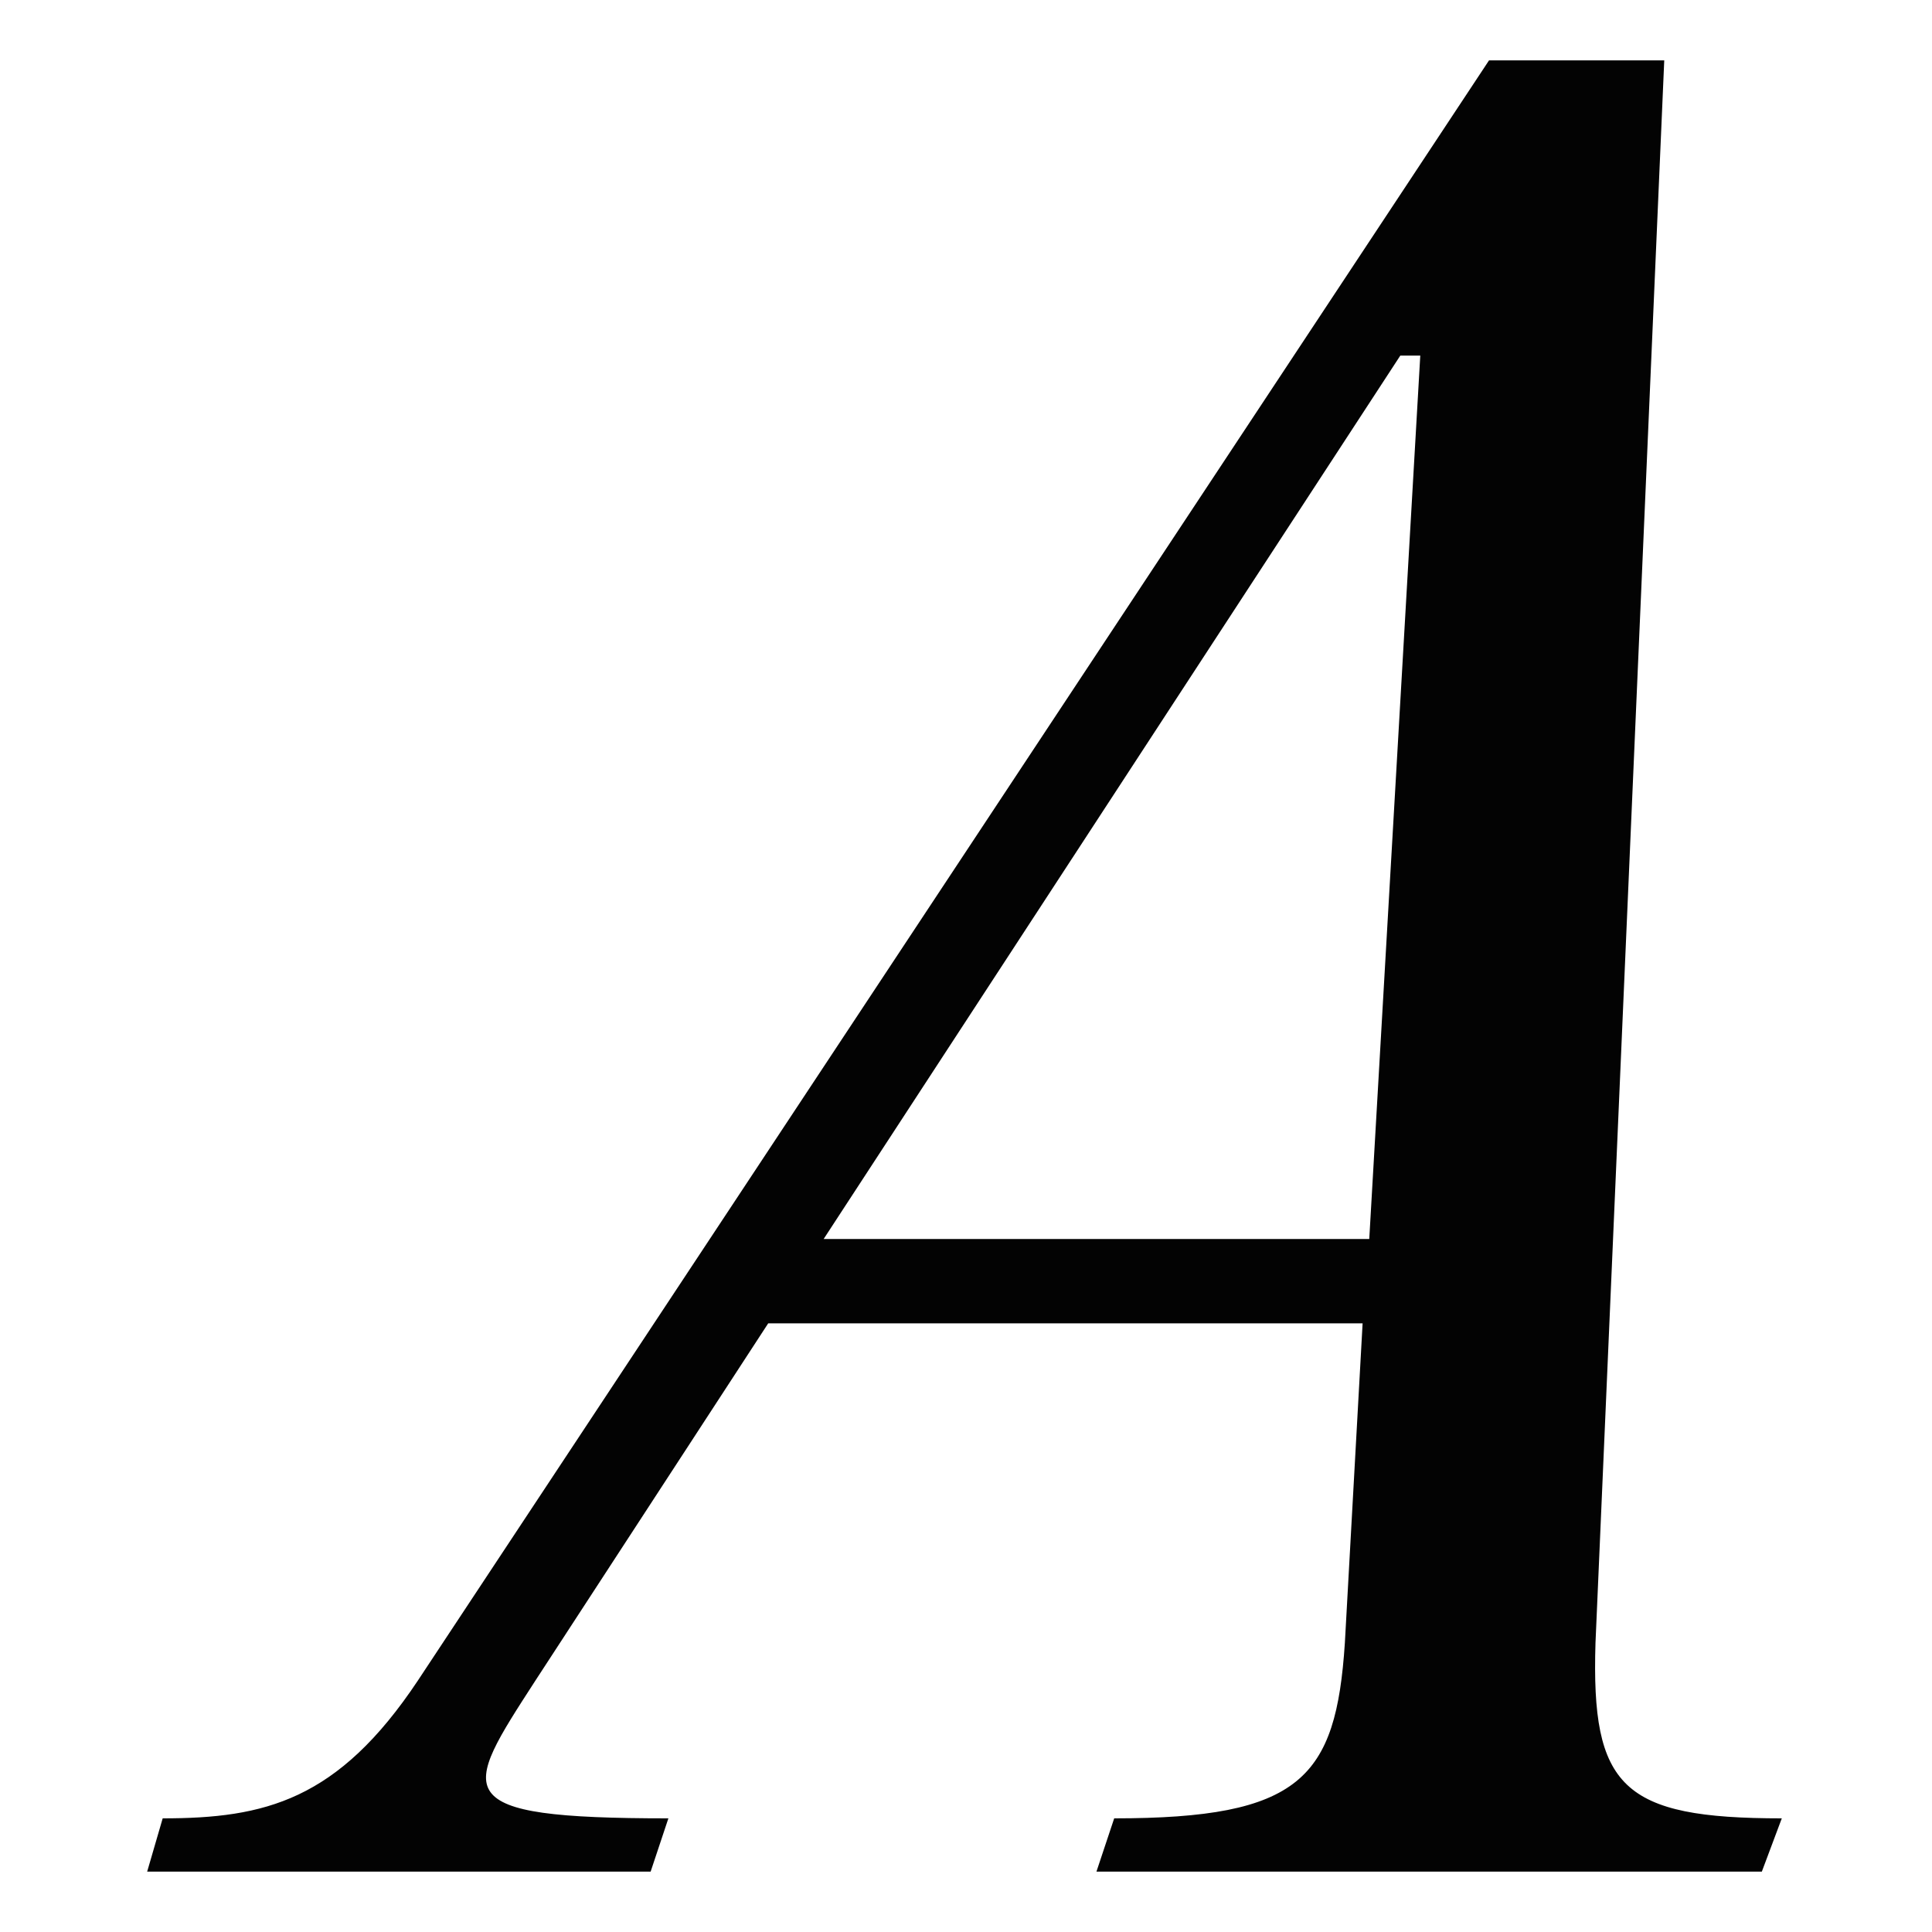
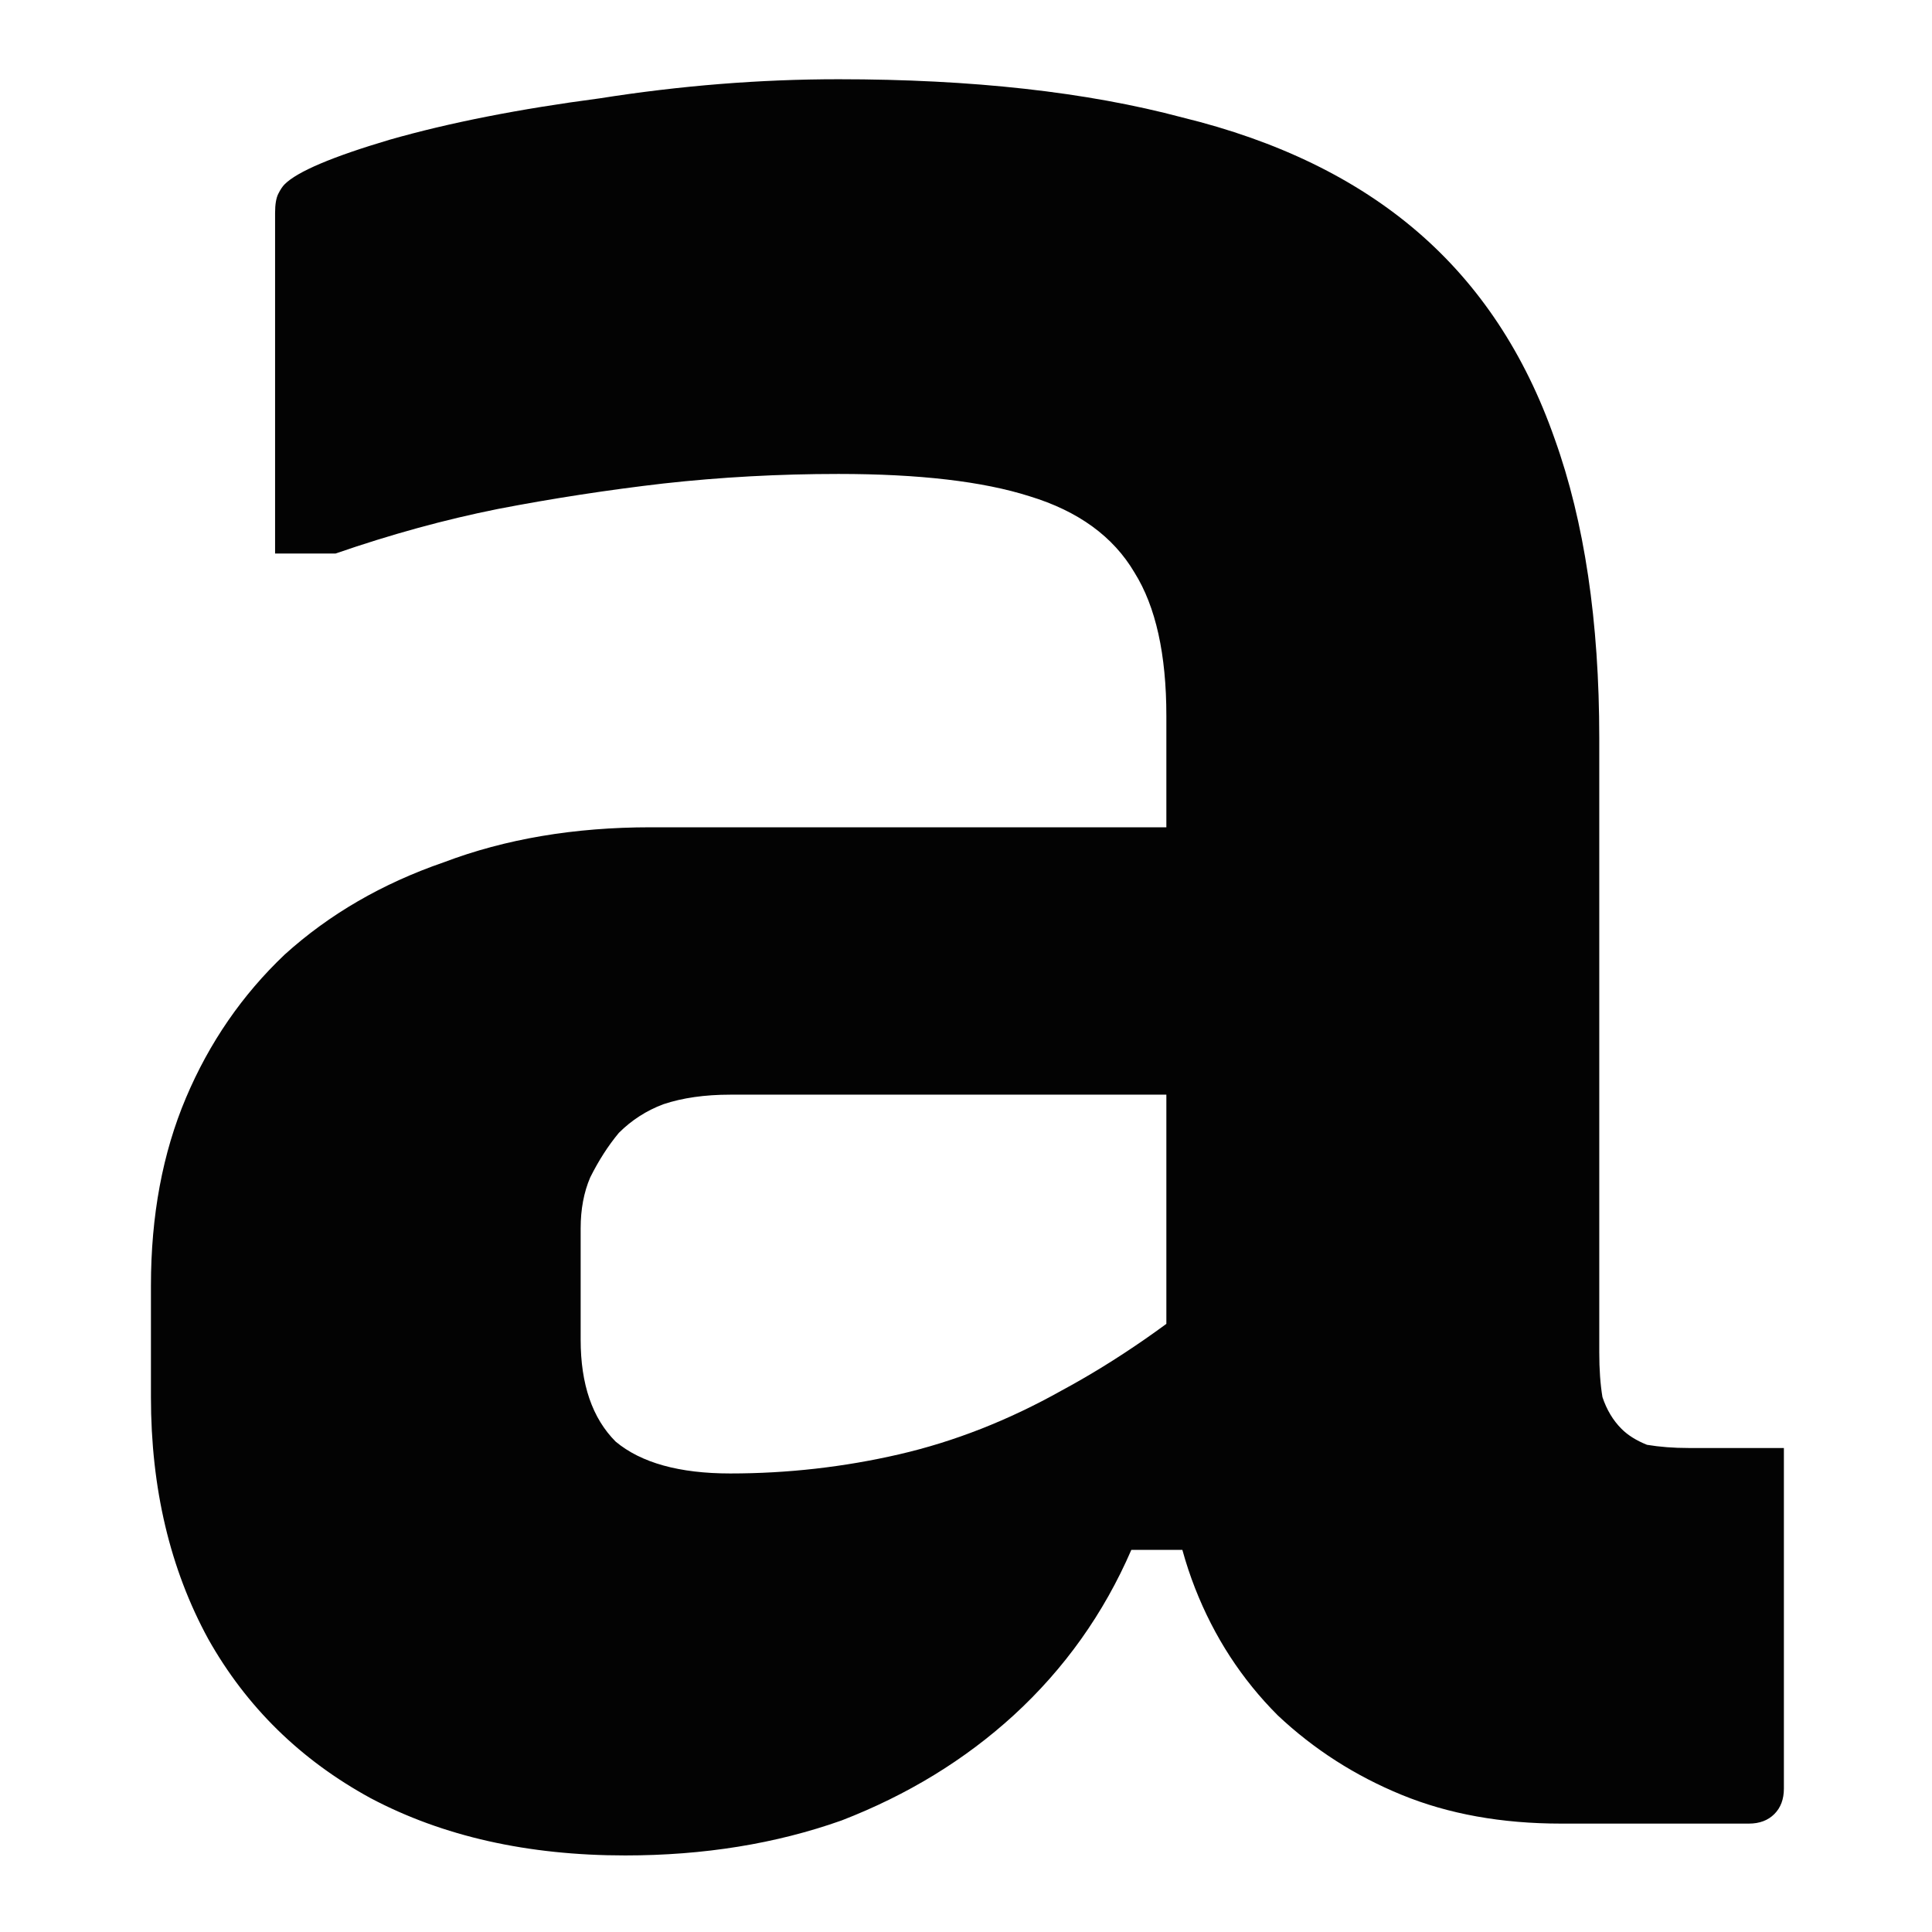
- <svg xmlns="http://www.w3.org/2000/svg" width="512" height="512" viewBox="0 0 512 512" fill="none">
+ <svg xmlns="http://www.w3.org/2000/svg" fill="none" viewBox="0 0 512 512">
  <style>
    @media (prefers-color-scheme: dark) {
      path { fill: #fcfcfc; }
    }
  </style>
-   <path d="M441.043 16H394.608L110.709 445.412C89.549 477.176 70.152 481.882 43.114 481.882L39 496H172.426L177.129 481.882C117.763 481.882 122.465 475.412 141.862 445.412L203.579 350.706H361.104L356.402 435.412C354.051 471.294 344.646 481.882 295.273 481.882L290.57 496H466.905L472.195 481.882C429.875 481.882 421.646 473.647 422.821 435.412L441.043 16ZM371.097 94.235H376.387L362.868 328.353H218.273L371.097 94.235Z" fill="#030303" />
+   <path d="M423.823 195.618v162.809c0 4.499.281 8.435.843 11.81 1.125 3.374 2.812 6.186 5.062 8.435 1.687 1.687 3.936 3.093 6.748 4.218 3.374.562 7.03.844 10.967.844h25.306v90.261c0 2.812-.843 5.062-2.53 6.749-1.687 1.687-3.937 2.53-6.749 2.53H413.7c-15.747 0-29.806-2.53-42.178-7.592-12.373-5.061-23.339-12.091-32.9-21.089-9.56-9.56-16.871-20.808-21.932-33.743-5.062-12.934-7.592-27.556-7.592-43.865V189.713c0-16.309-2.812-28.962-8.436-37.96-5.624-9.561-14.903-16.309-27.838-20.246-12.372-3.936-29.243-5.905-50.614-5.905-15.746 0-31.212.844-46.396 2.531a591.201 591.201 0 0 0-43.865 6.748c-14.06 2.812-28.4 6.749-43.022 11.81H72.899V56.429c0-2.249.281-3.936.844-5.06.562-1.125 1.124-1.969 1.687-2.531 3.374-3.375 12.653-7.311 27.837-11.81 15.747-4.5 34.305-8.155 55.676-10.967C180.313 22.687 201.402 21 222.21 21c35.43 0 65.798 3.374 91.105 10.123 25.307 6.186 46.115 16.309 62.424 30.368 16.309 14.06 28.4 32.337 36.274 54.832 7.873 21.933 11.81 48.364 11.81 79.295ZM153.881 355.052c0 11.81 3.094 20.808 9.28 26.994 6.748 5.624 16.871 8.436 30.368 8.436 15.184 0 30.087-1.687 44.709-5.061 14.622-3.375 28.962-8.998 43.022-16.872 14.622-7.873 29.244-17.996 43.865-30.368v72.547h-25.307c-7.31 16.871-17.714 31.493-31.212 43.865-12.934 11.81-28.118 21.089-45.552 27.838-17.434 6.186-36.555 9.279-57.363 9.279-25.869 0-48.364-5.061-67.485-15.184-18.558-10.123-32.899-24.182-43.022-42.178C45.061 415.789 40 394.419 40 370.237v-29.525c0-18.559 3.093-35.149 9.28-49.771 6.185-14.622 14.902-27.275 26.15-37.96 11.81-10.685 25.869-18.84 42.178-24.464 16.309-6.186 34.586-9.279 54.832-9.279h160.277c5.062 0 8.717 4.499 10.967 13.497 2.812 8.998 4.499 19.121 5.061 30.369.563 10.685.844 19.683.844 26.994h-156.06c-6.748 0-12.653.843-17.715 2.53-4.499 1.688-8.436 4.218-11.81 7.592-2.812 3.375-5.342 7.311-7.592 11.81-1.687 3.937-2.531 8.436-2.531 13.497v29.525Z" fill="#030303" />
</svg>
